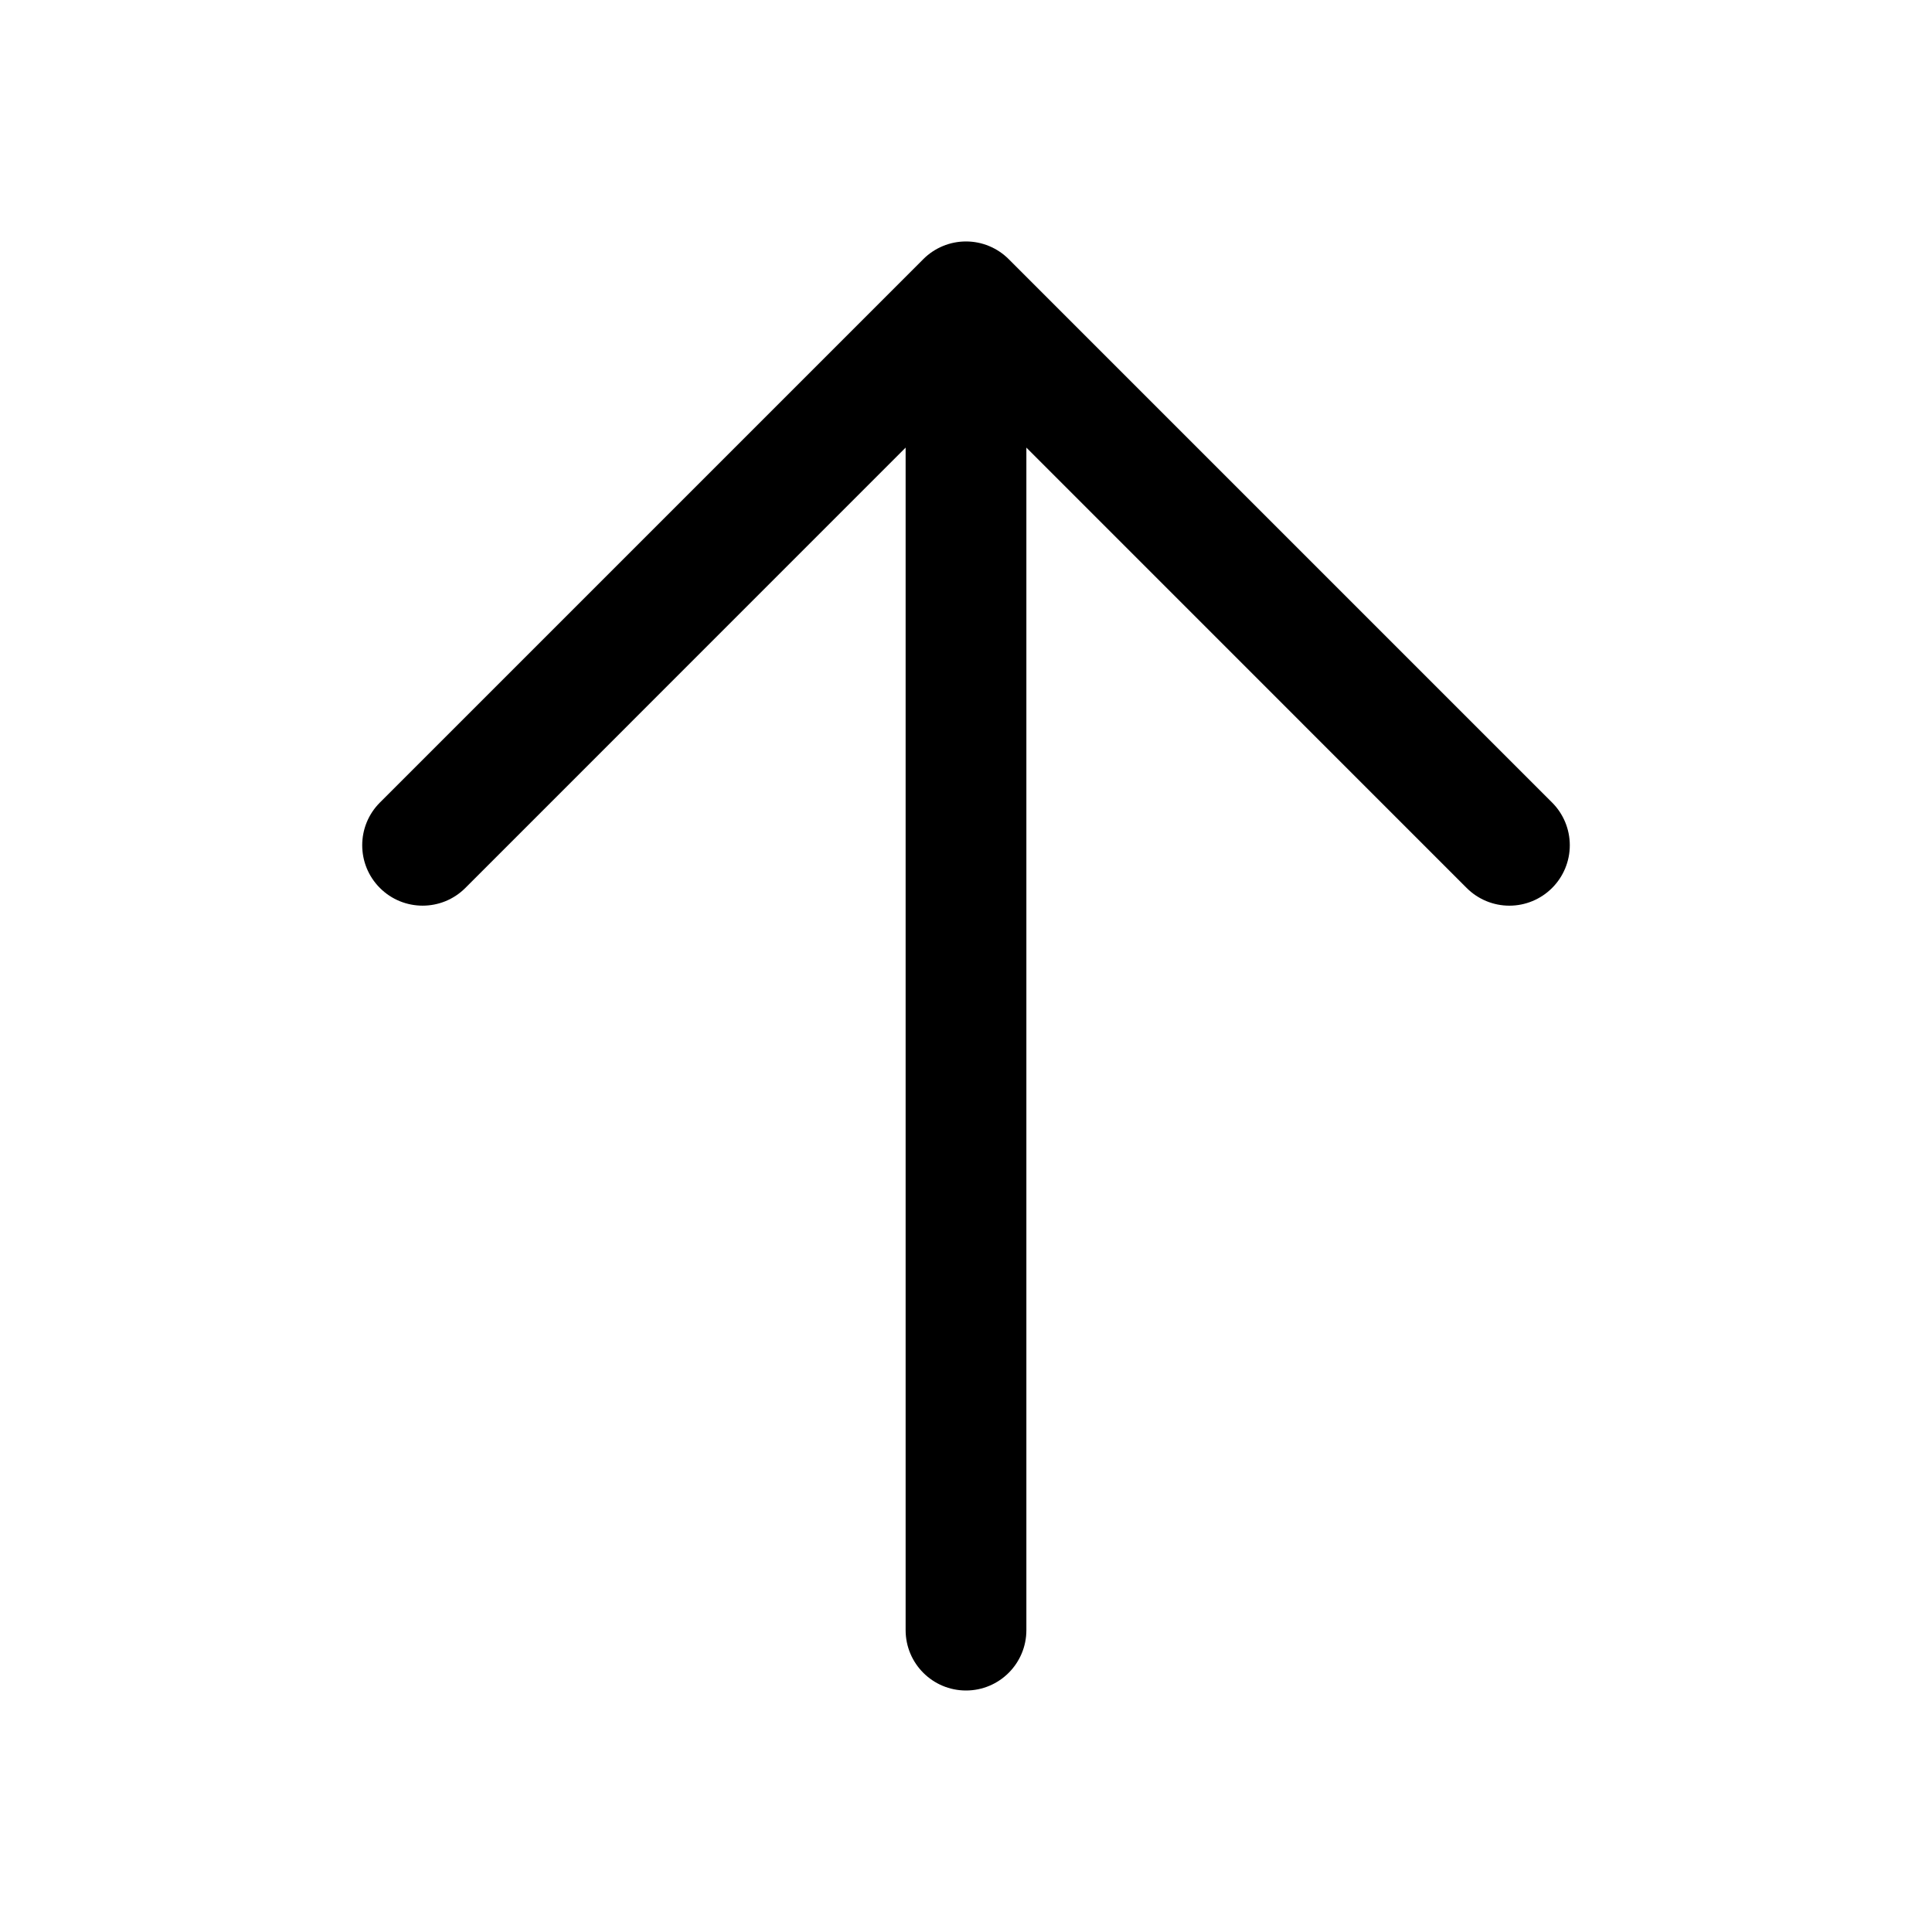
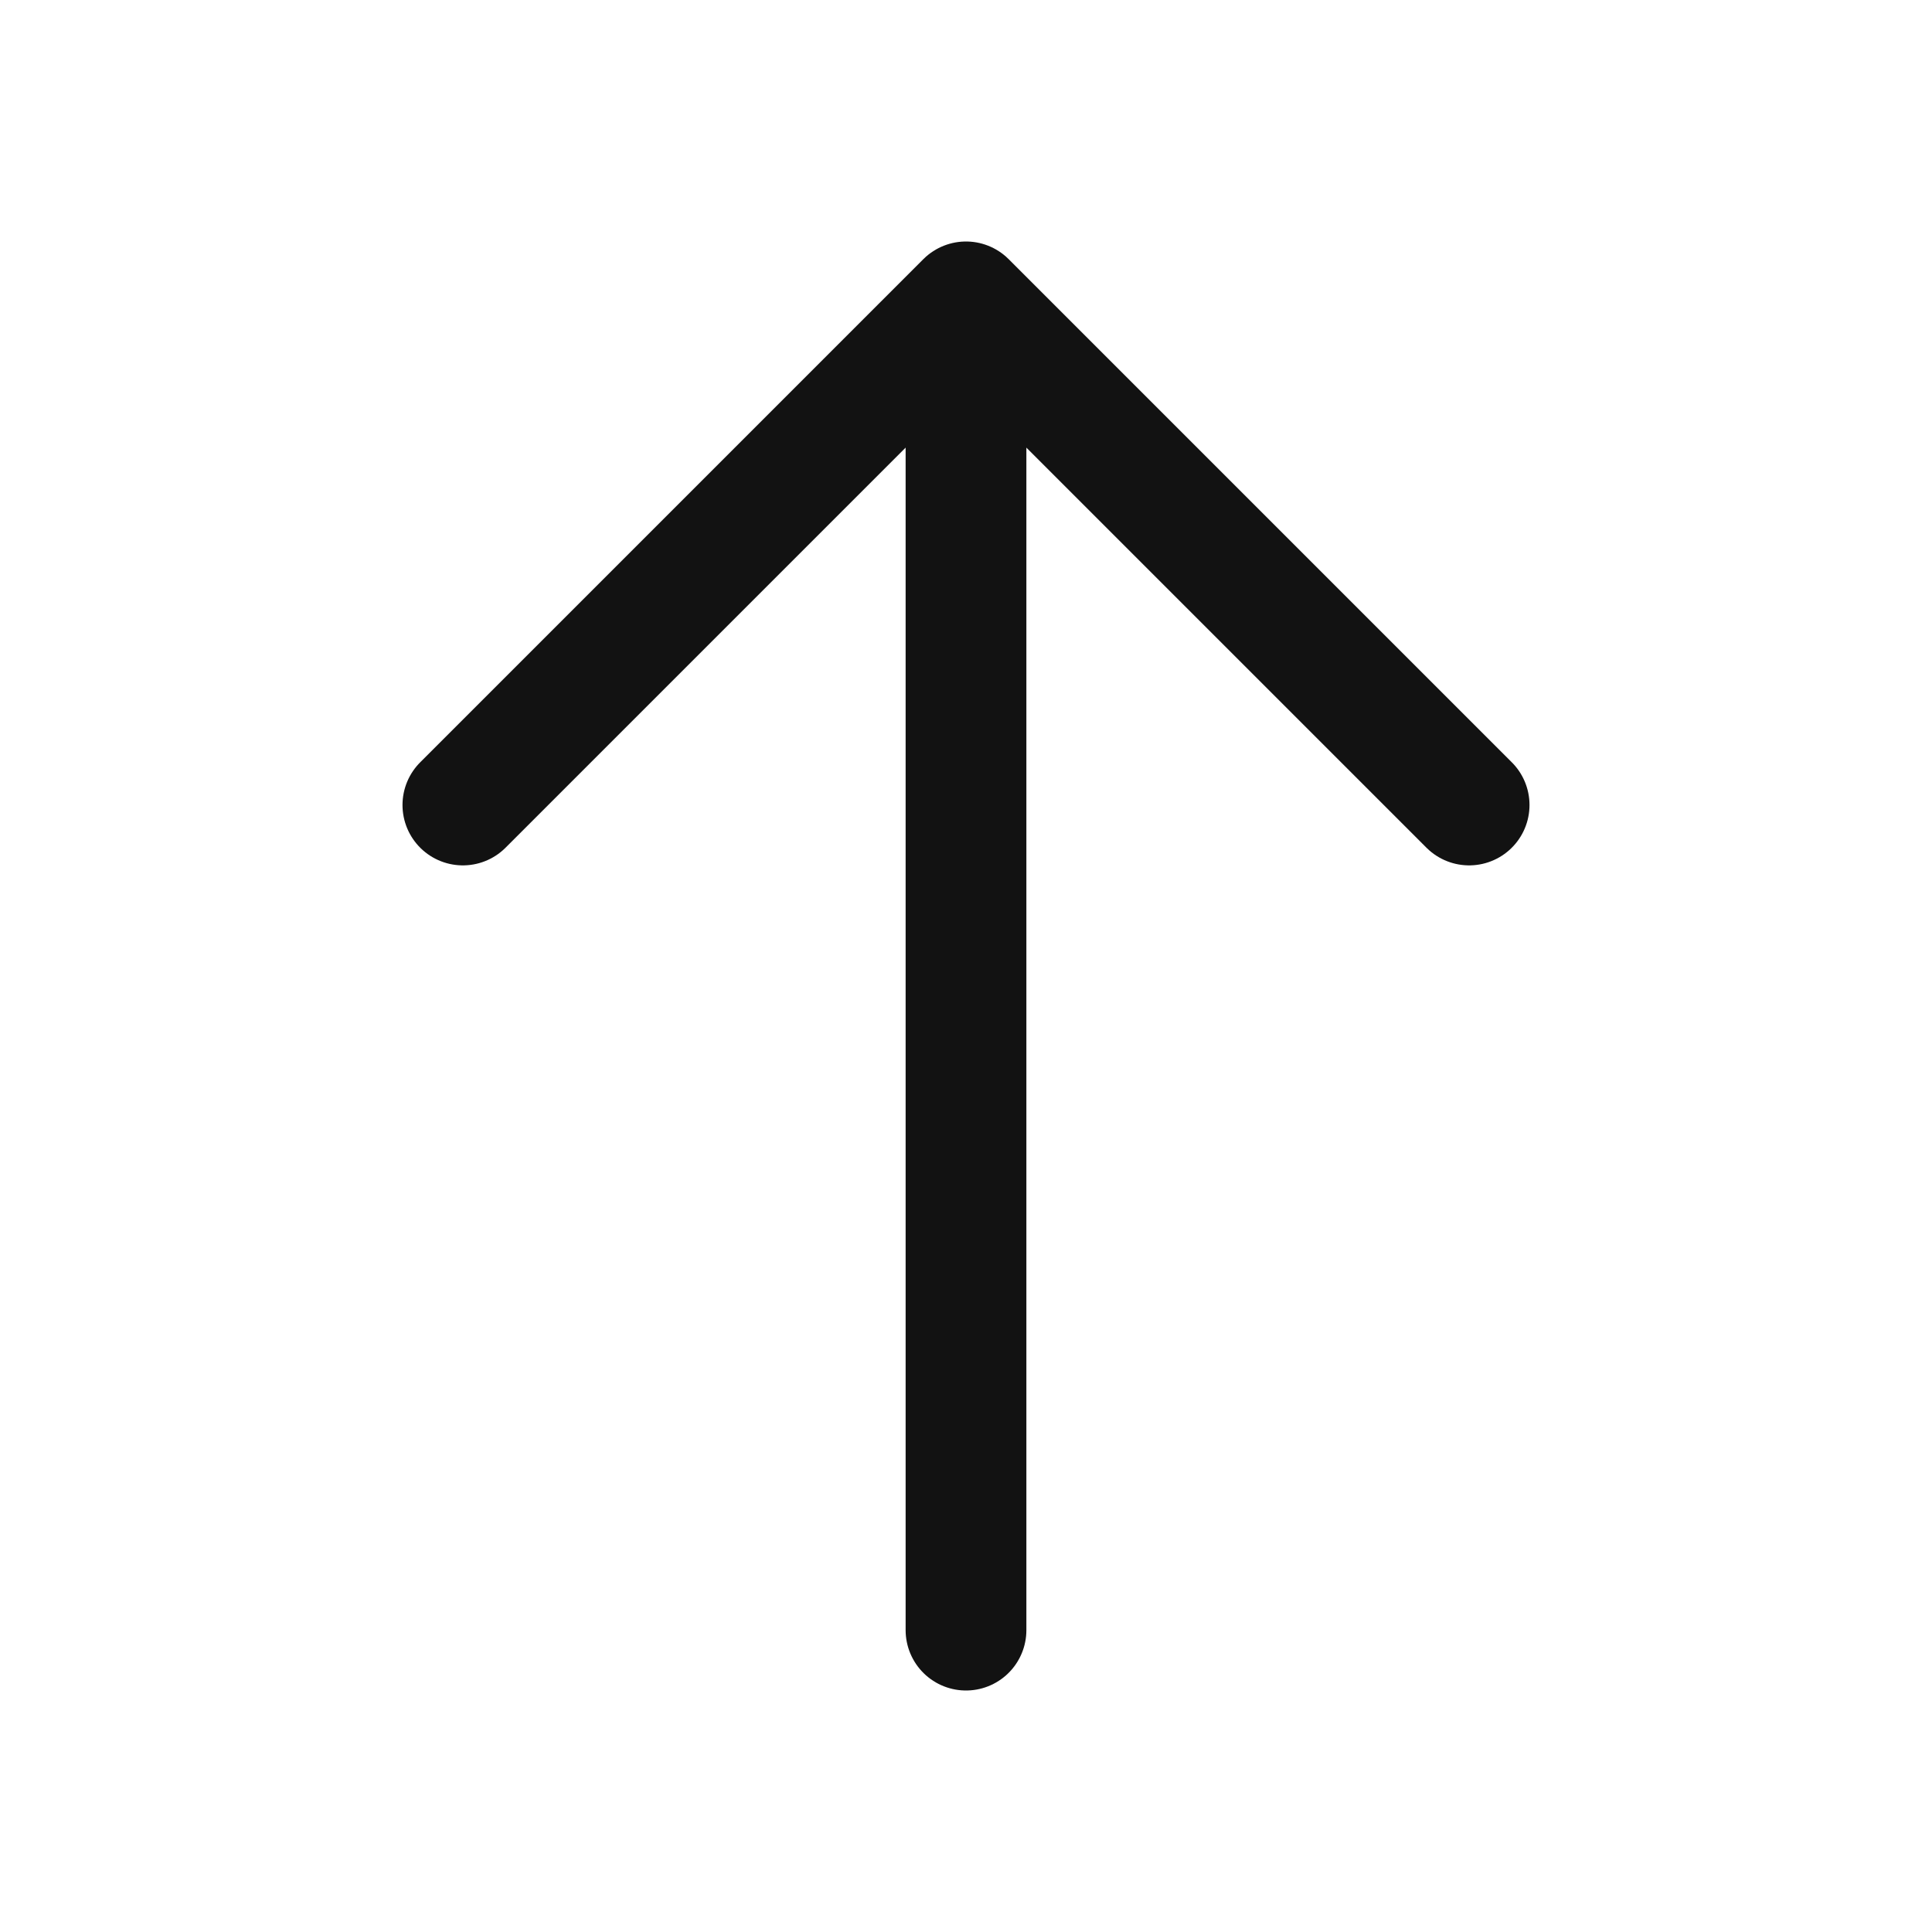
- <svg xmlns="http://www.w3.org/2000/svg" width="24" height="24" fill="#000000" viewBox="0 0 256 256">
-   <path d="M205.66,117.66a8,8,0,0,1-11.32,0L136,59.31V216a8,8,0,0,1-16,0V59.31L61.66,117.66a8,8,0,0,1-11.32-11.32l72-72a8,8,0,0,1,11.32,0l72,72A8,8,0,0,1,205.66,117.66Z" />
+ <svg xmlns="http://www.w3.org/2000/svg" width="24" height="24" viewBox="0 0 24 24" fill="none">
+   <path d="M12 20.25V4.5M5.75 10L12 3.75L18.25 10" stroke-width="1.5" stroke-linecap="round" stroke-linejoin="round" stroke="#121212" />
</svg>
